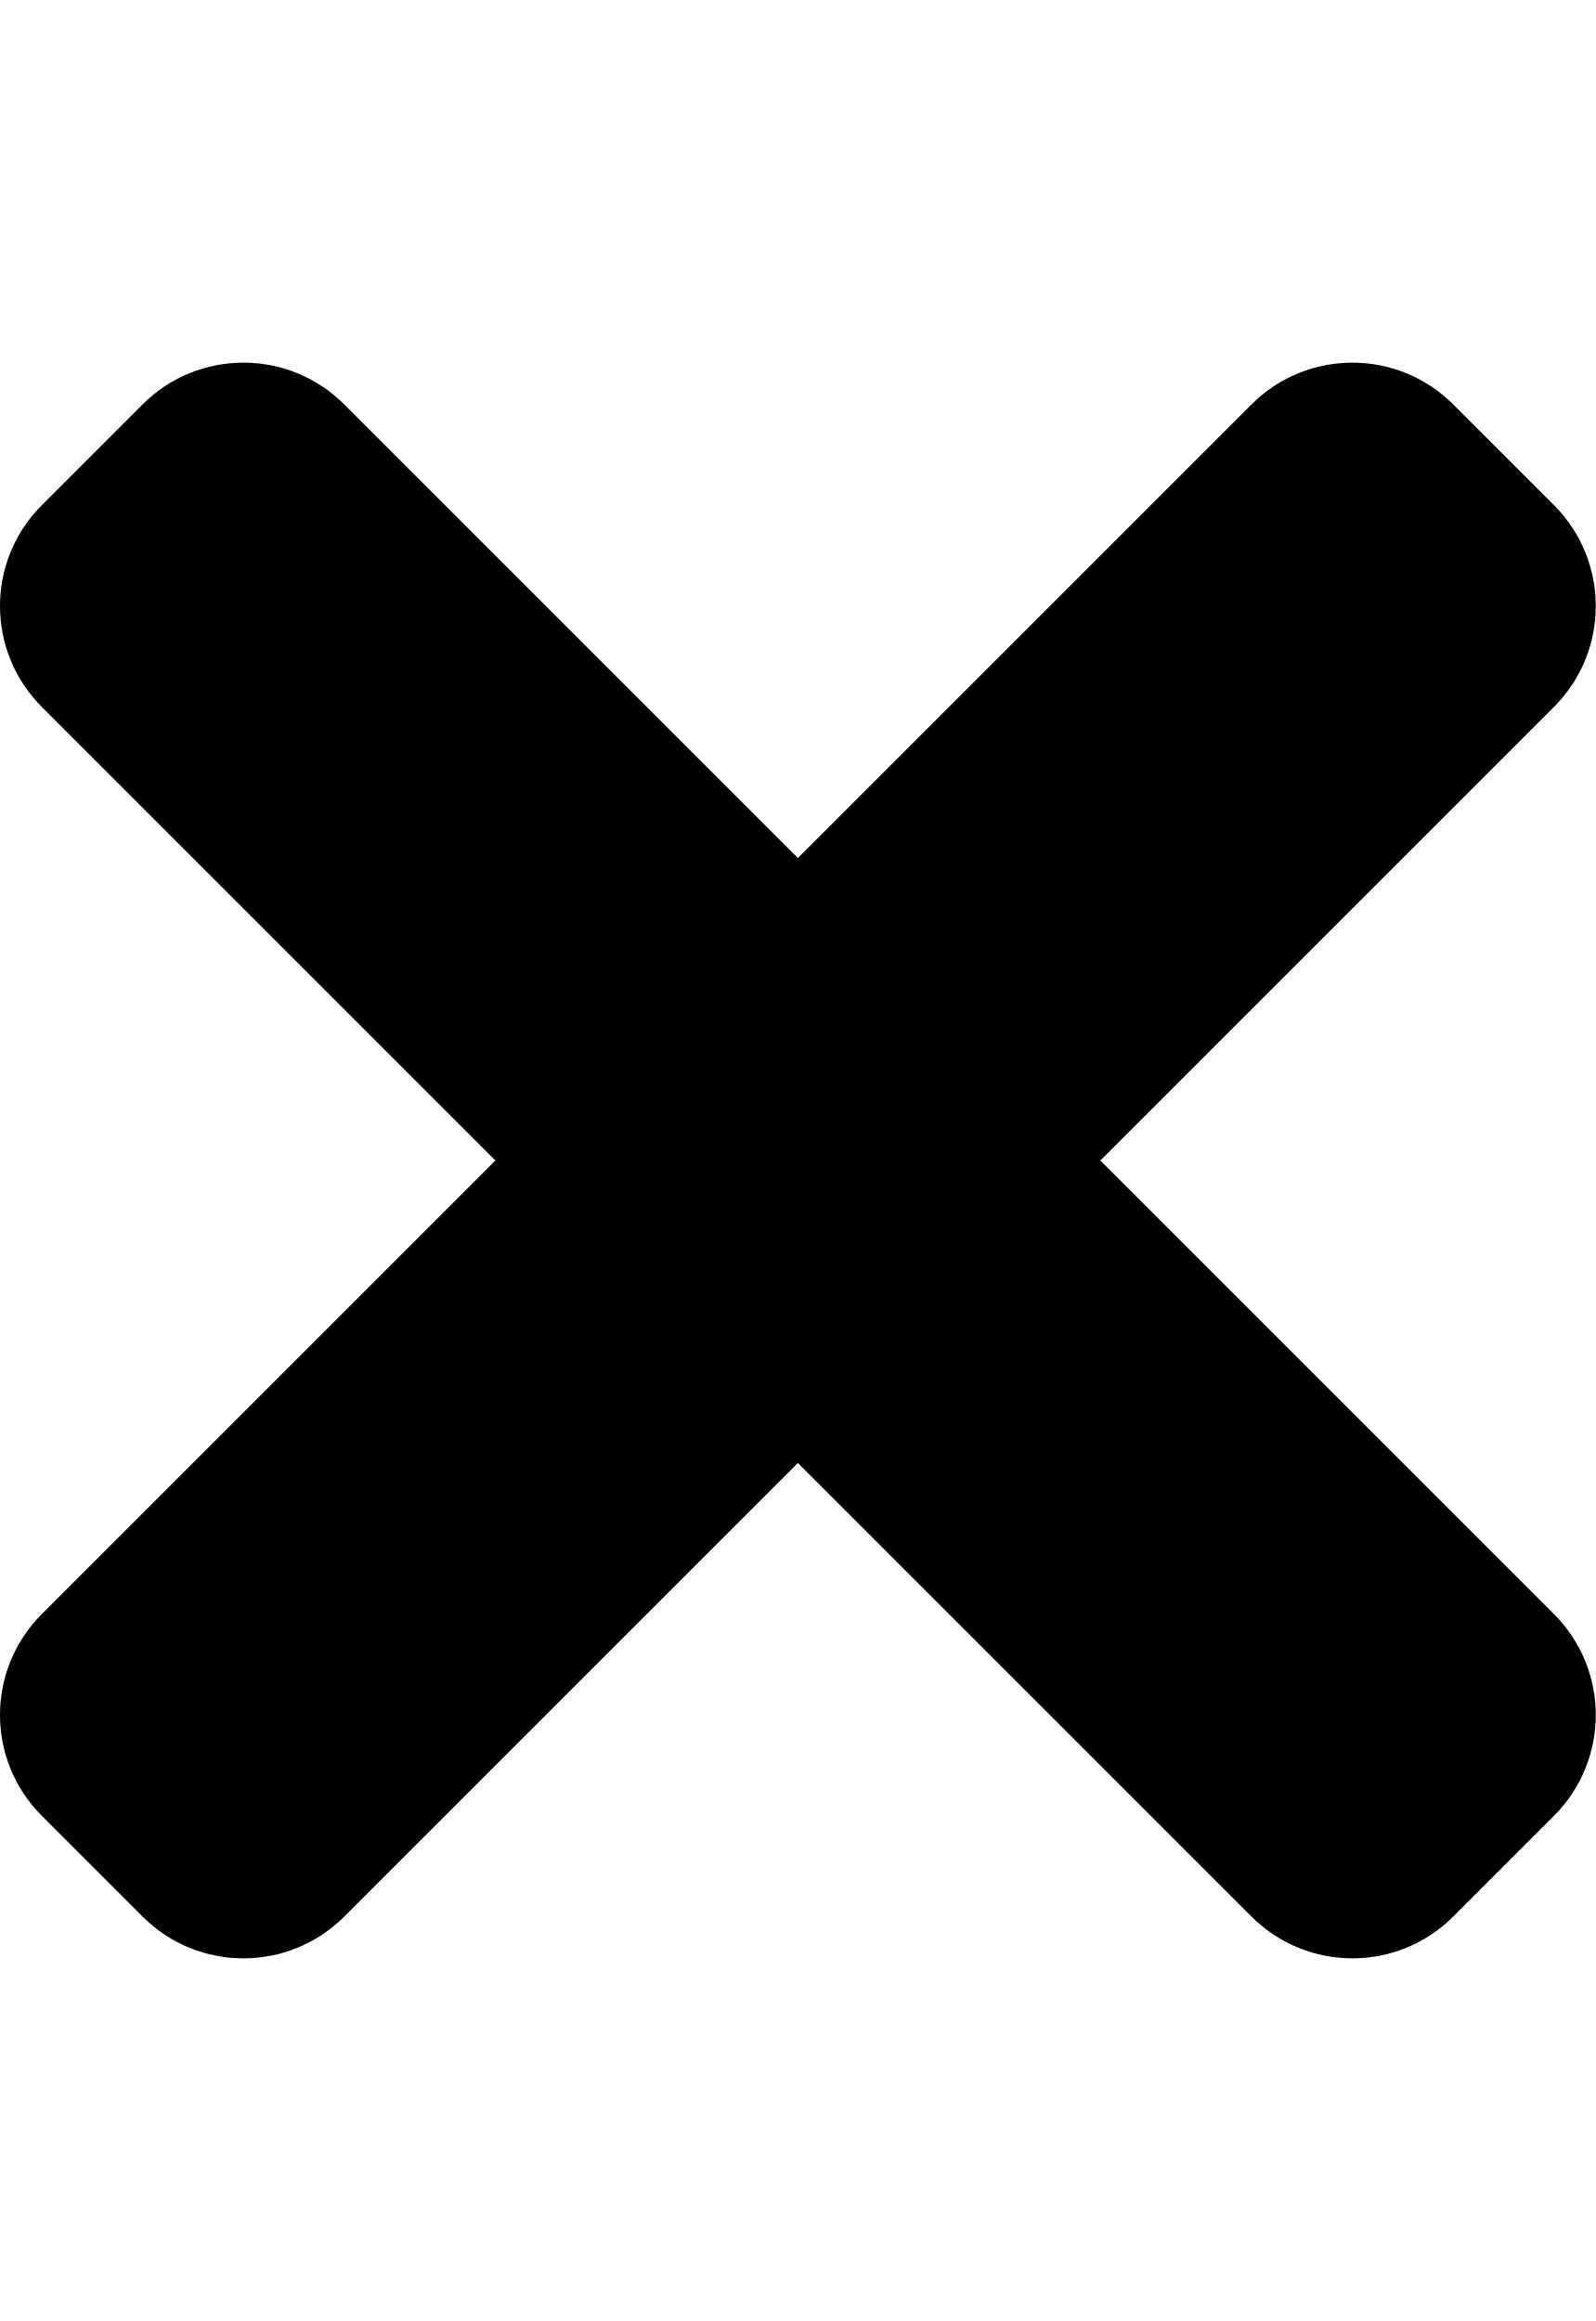
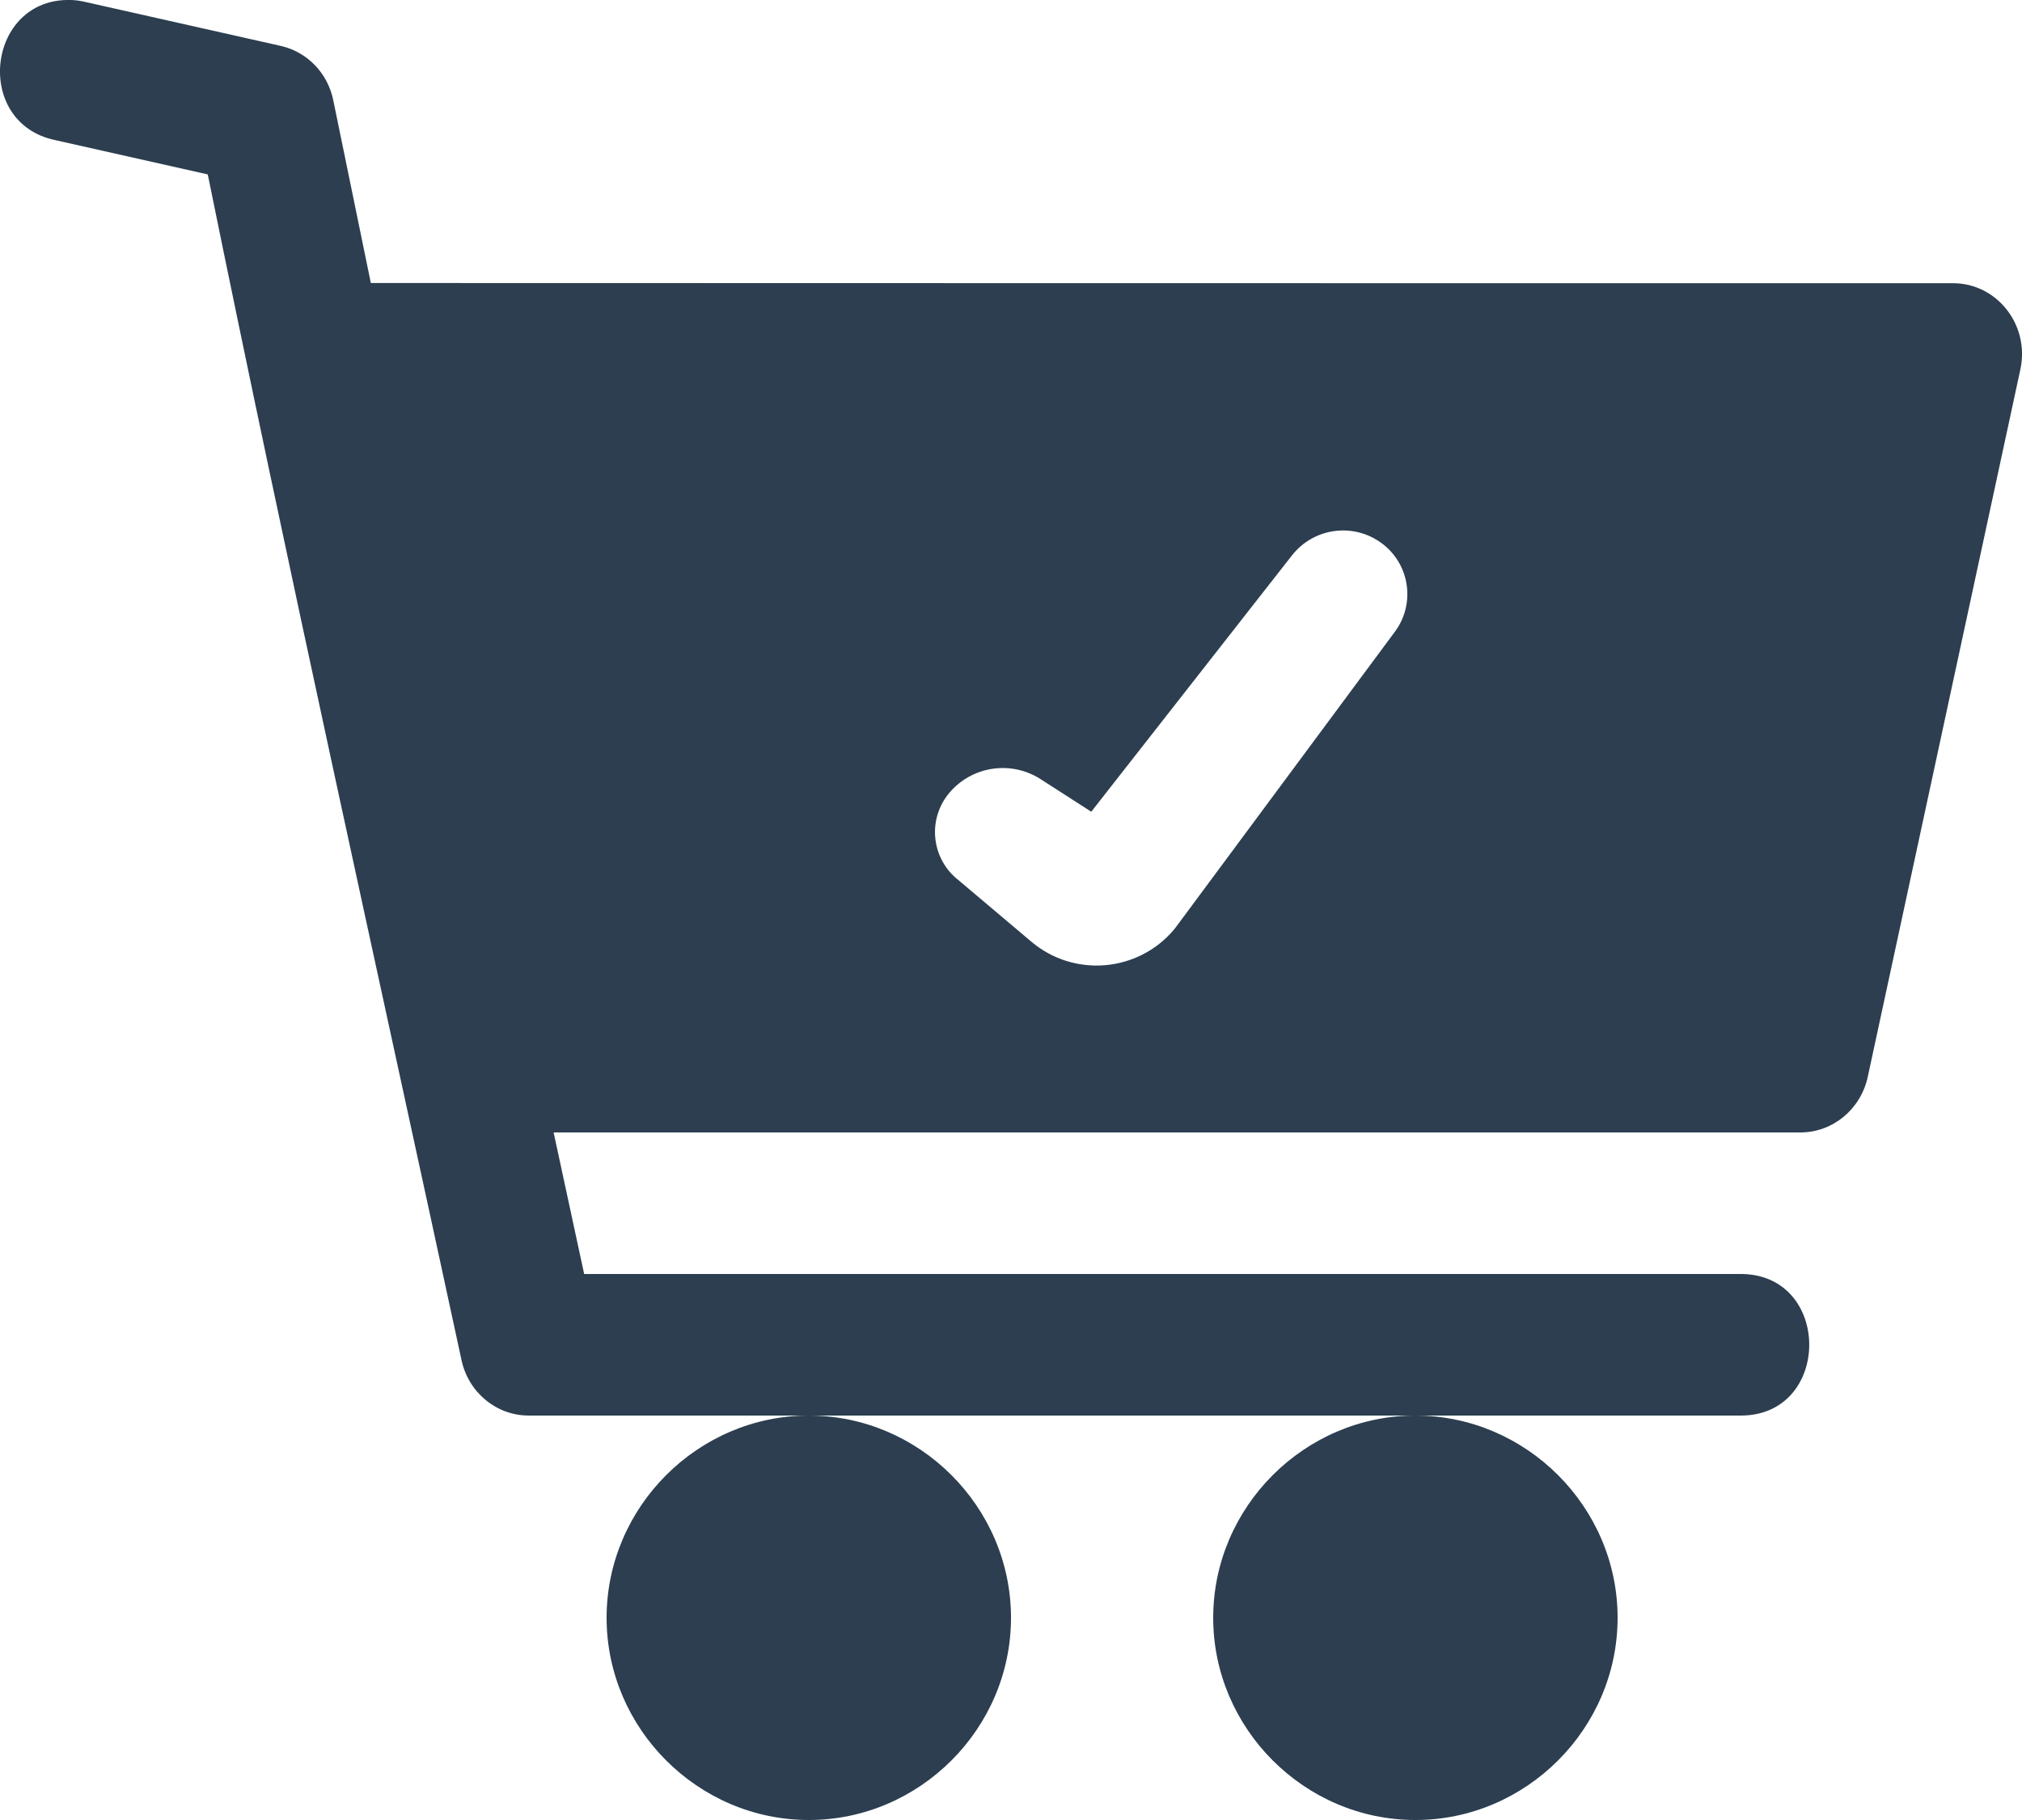
- <svg xmlns="http://www.w3.org/2000/svg" aria-hidden="true" focusable="false" data-prefix="fas" data-icon="times" class="svg-inline--fa fa-times fa-w-11" role="img" viewBox="0 0 352 512">
-   <path fill="currentColor" d="M242.72 256l100.07-100.07c12.28-12.28 12.28-32.19 0-44.48l-22.24-22.24c-12.28-12.28-32.19-12.28-44.48 0L176 189.28 75.93 89.21c-12.28-12.28-32.19-12.28-44.48 0L9.21 111.45c-12.28 12.28-12.28 32.19 0 44.48L109.28 256 9.21 356.07c-12.28 12.28-12.28 32.19 0 44.48l22.24 22.24c12.28 12.28 32.2 12.28 44.48 0L176 322.72l100.07 100.07c12.28 12.28 32.2 12.28 44.48 0l22.24-22.24c12.28-12.28 12.28-32.19 0-44.48L242.72 256z" />
+ <svg xmlns="http://www.w3.org/2000/svg" width="20" height="18" viewBox="0 0 20 18">
+   <path fill="#2C3E50" d="M8 14c1.096 0 2 .904 2 2s-.904 2-2 2-2-.904-2-2 .904-2 2-2zm6 0c1.096 0 2 .904 2 2s-.904 2-2 2-2-.904-2-2 .904-2 2-2zM.703 0c.045.001.09.008.135.018l1.939.436c.262.059.466.27.52.54l.371 1.805c5.217.002 10.434.002 15.65.002.436 0 .76.415.666.852l-1.51 6.999c-.07.32-.347.548-.666.548H5.476l.302 1.4h11.426c.922-.014.922 1.414 0 1.4H5.23c-.32 0-.596-.228-.665-.548-.843-3.908-1.713-7.81-2.51-11.727L.547 1.386C-.272 1.216-.132-.026.703 0zm12.076 5.493l-1.985 2.535-.501-.322c-.292-.188-.677-.13-.901.133-.216.254-.185.634.069.85l.002.001.739.624c.422.356 1.053.302 1.41-.12l.038-.05 2.147-2.896c.206-.277.148-.67-.13-.875-.28-.208-.673-.154-.888.12z" />
</svg>
